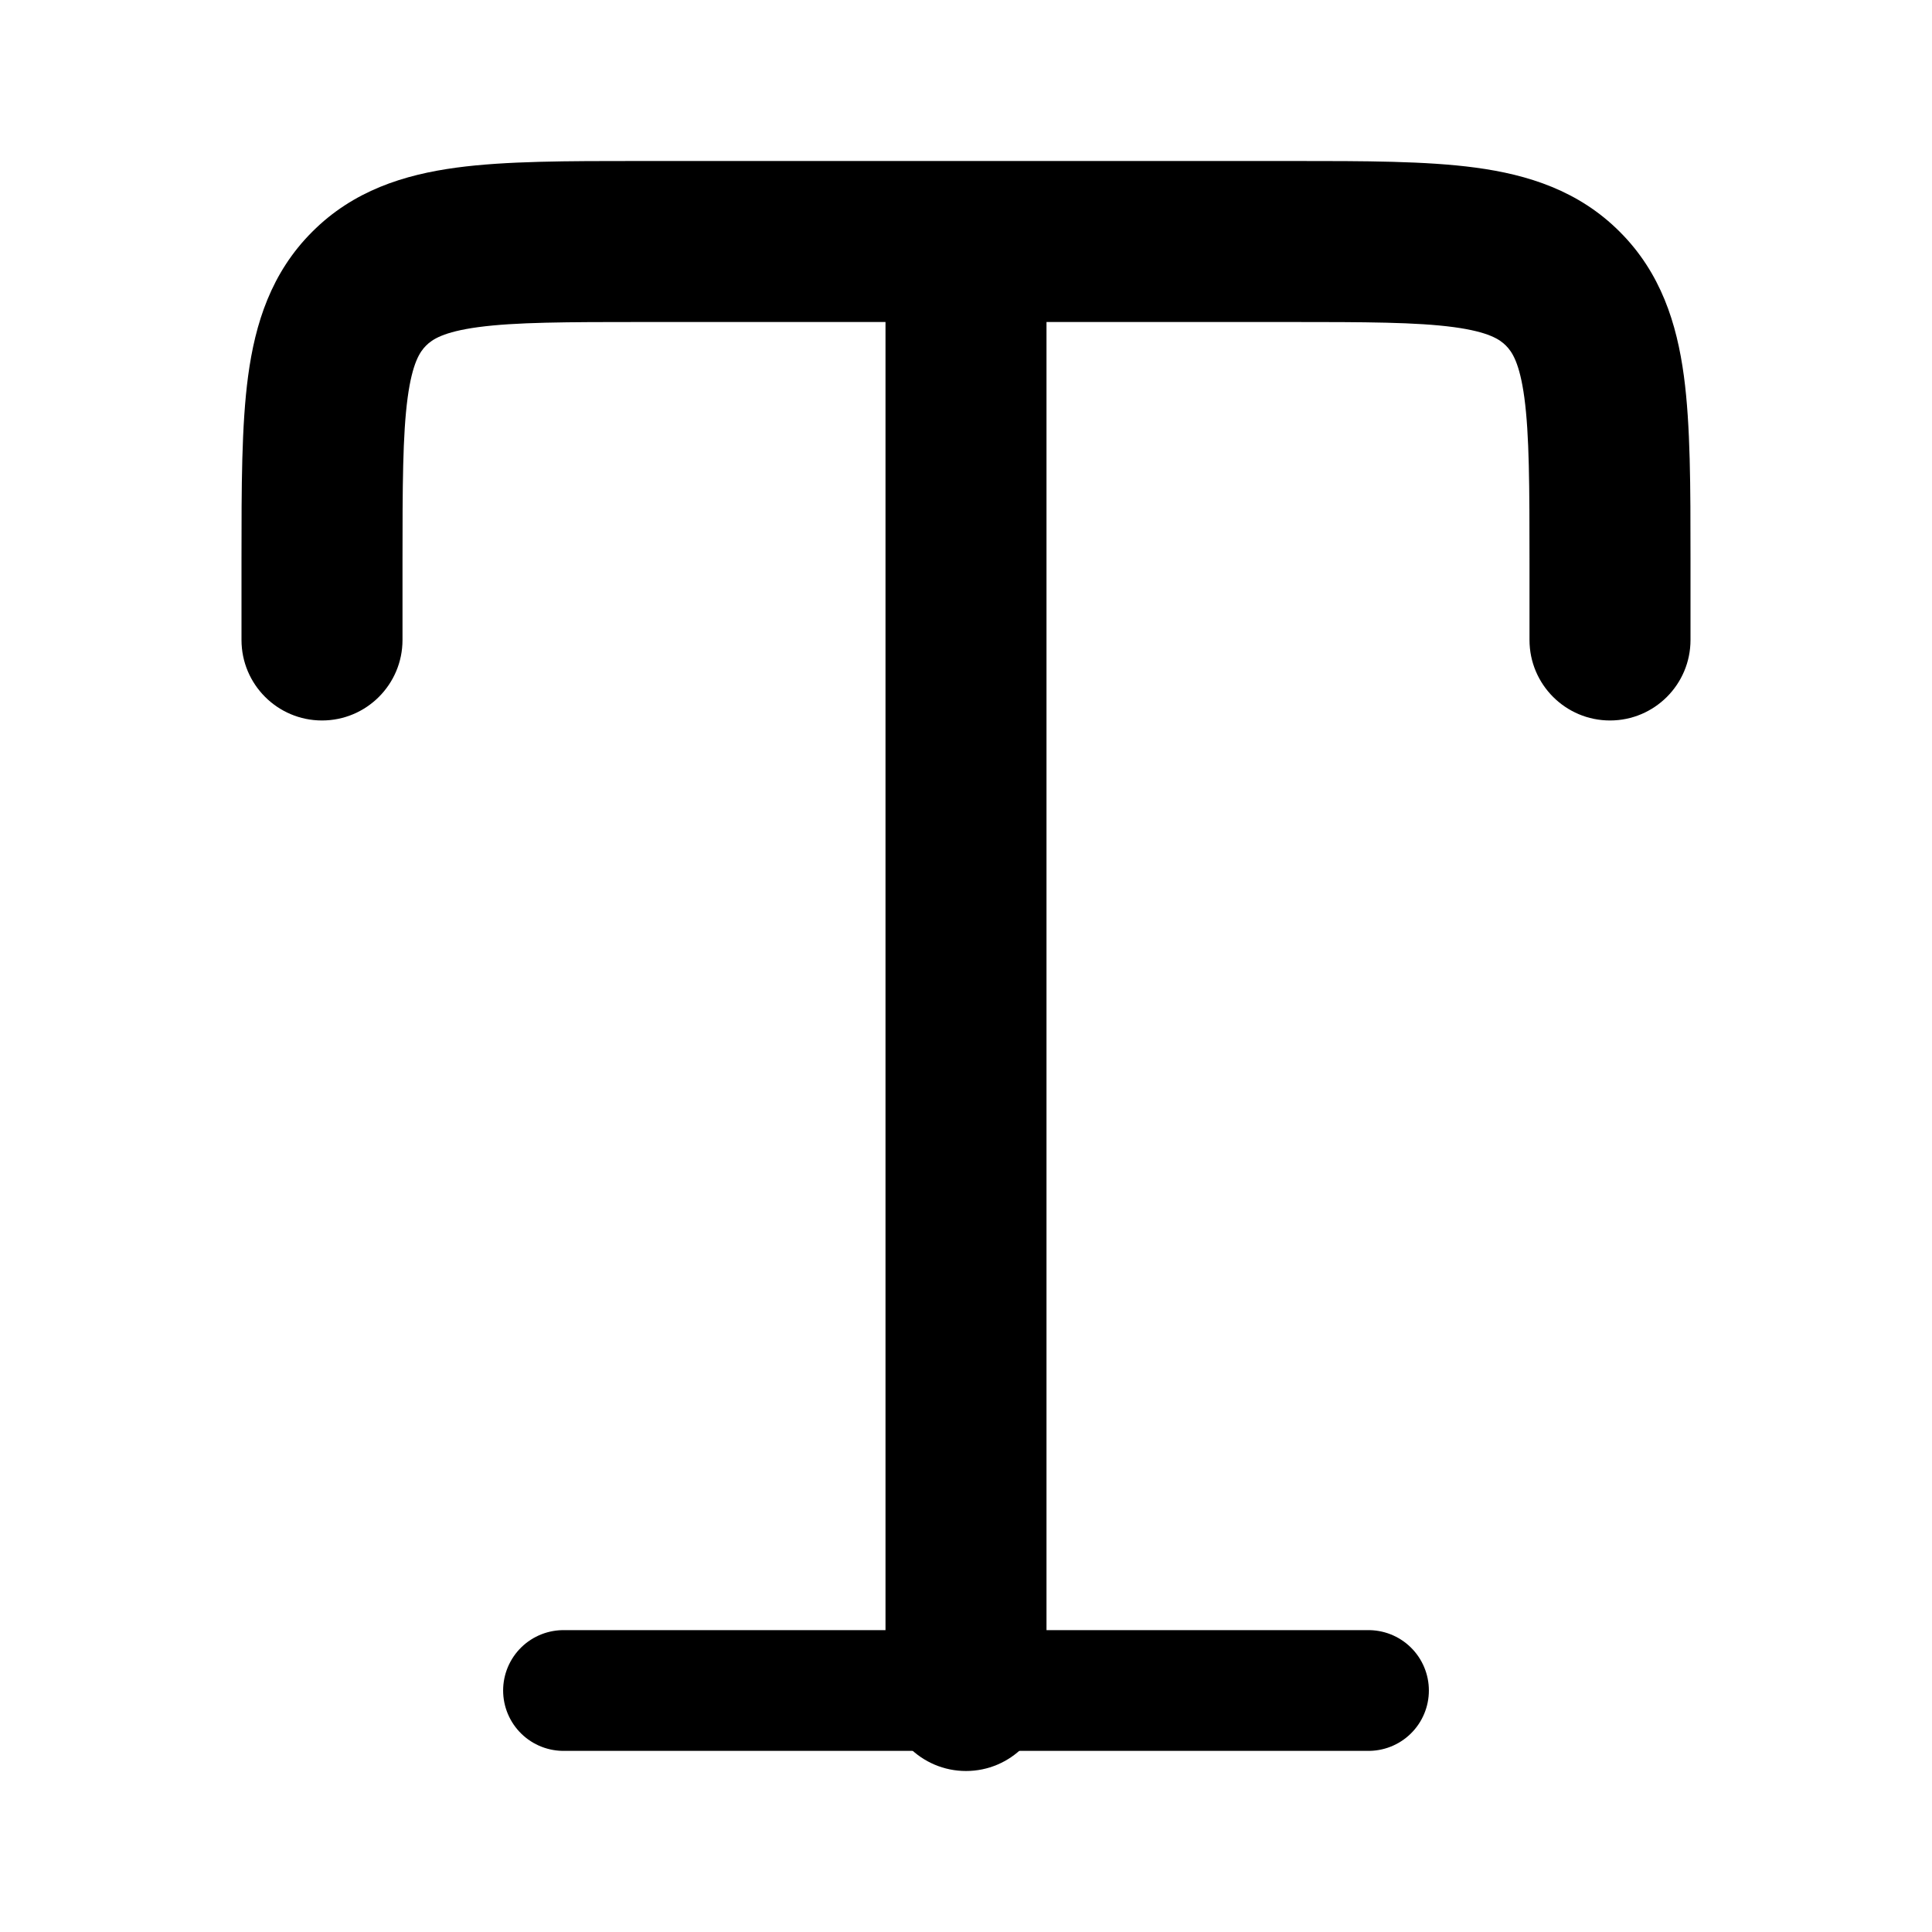
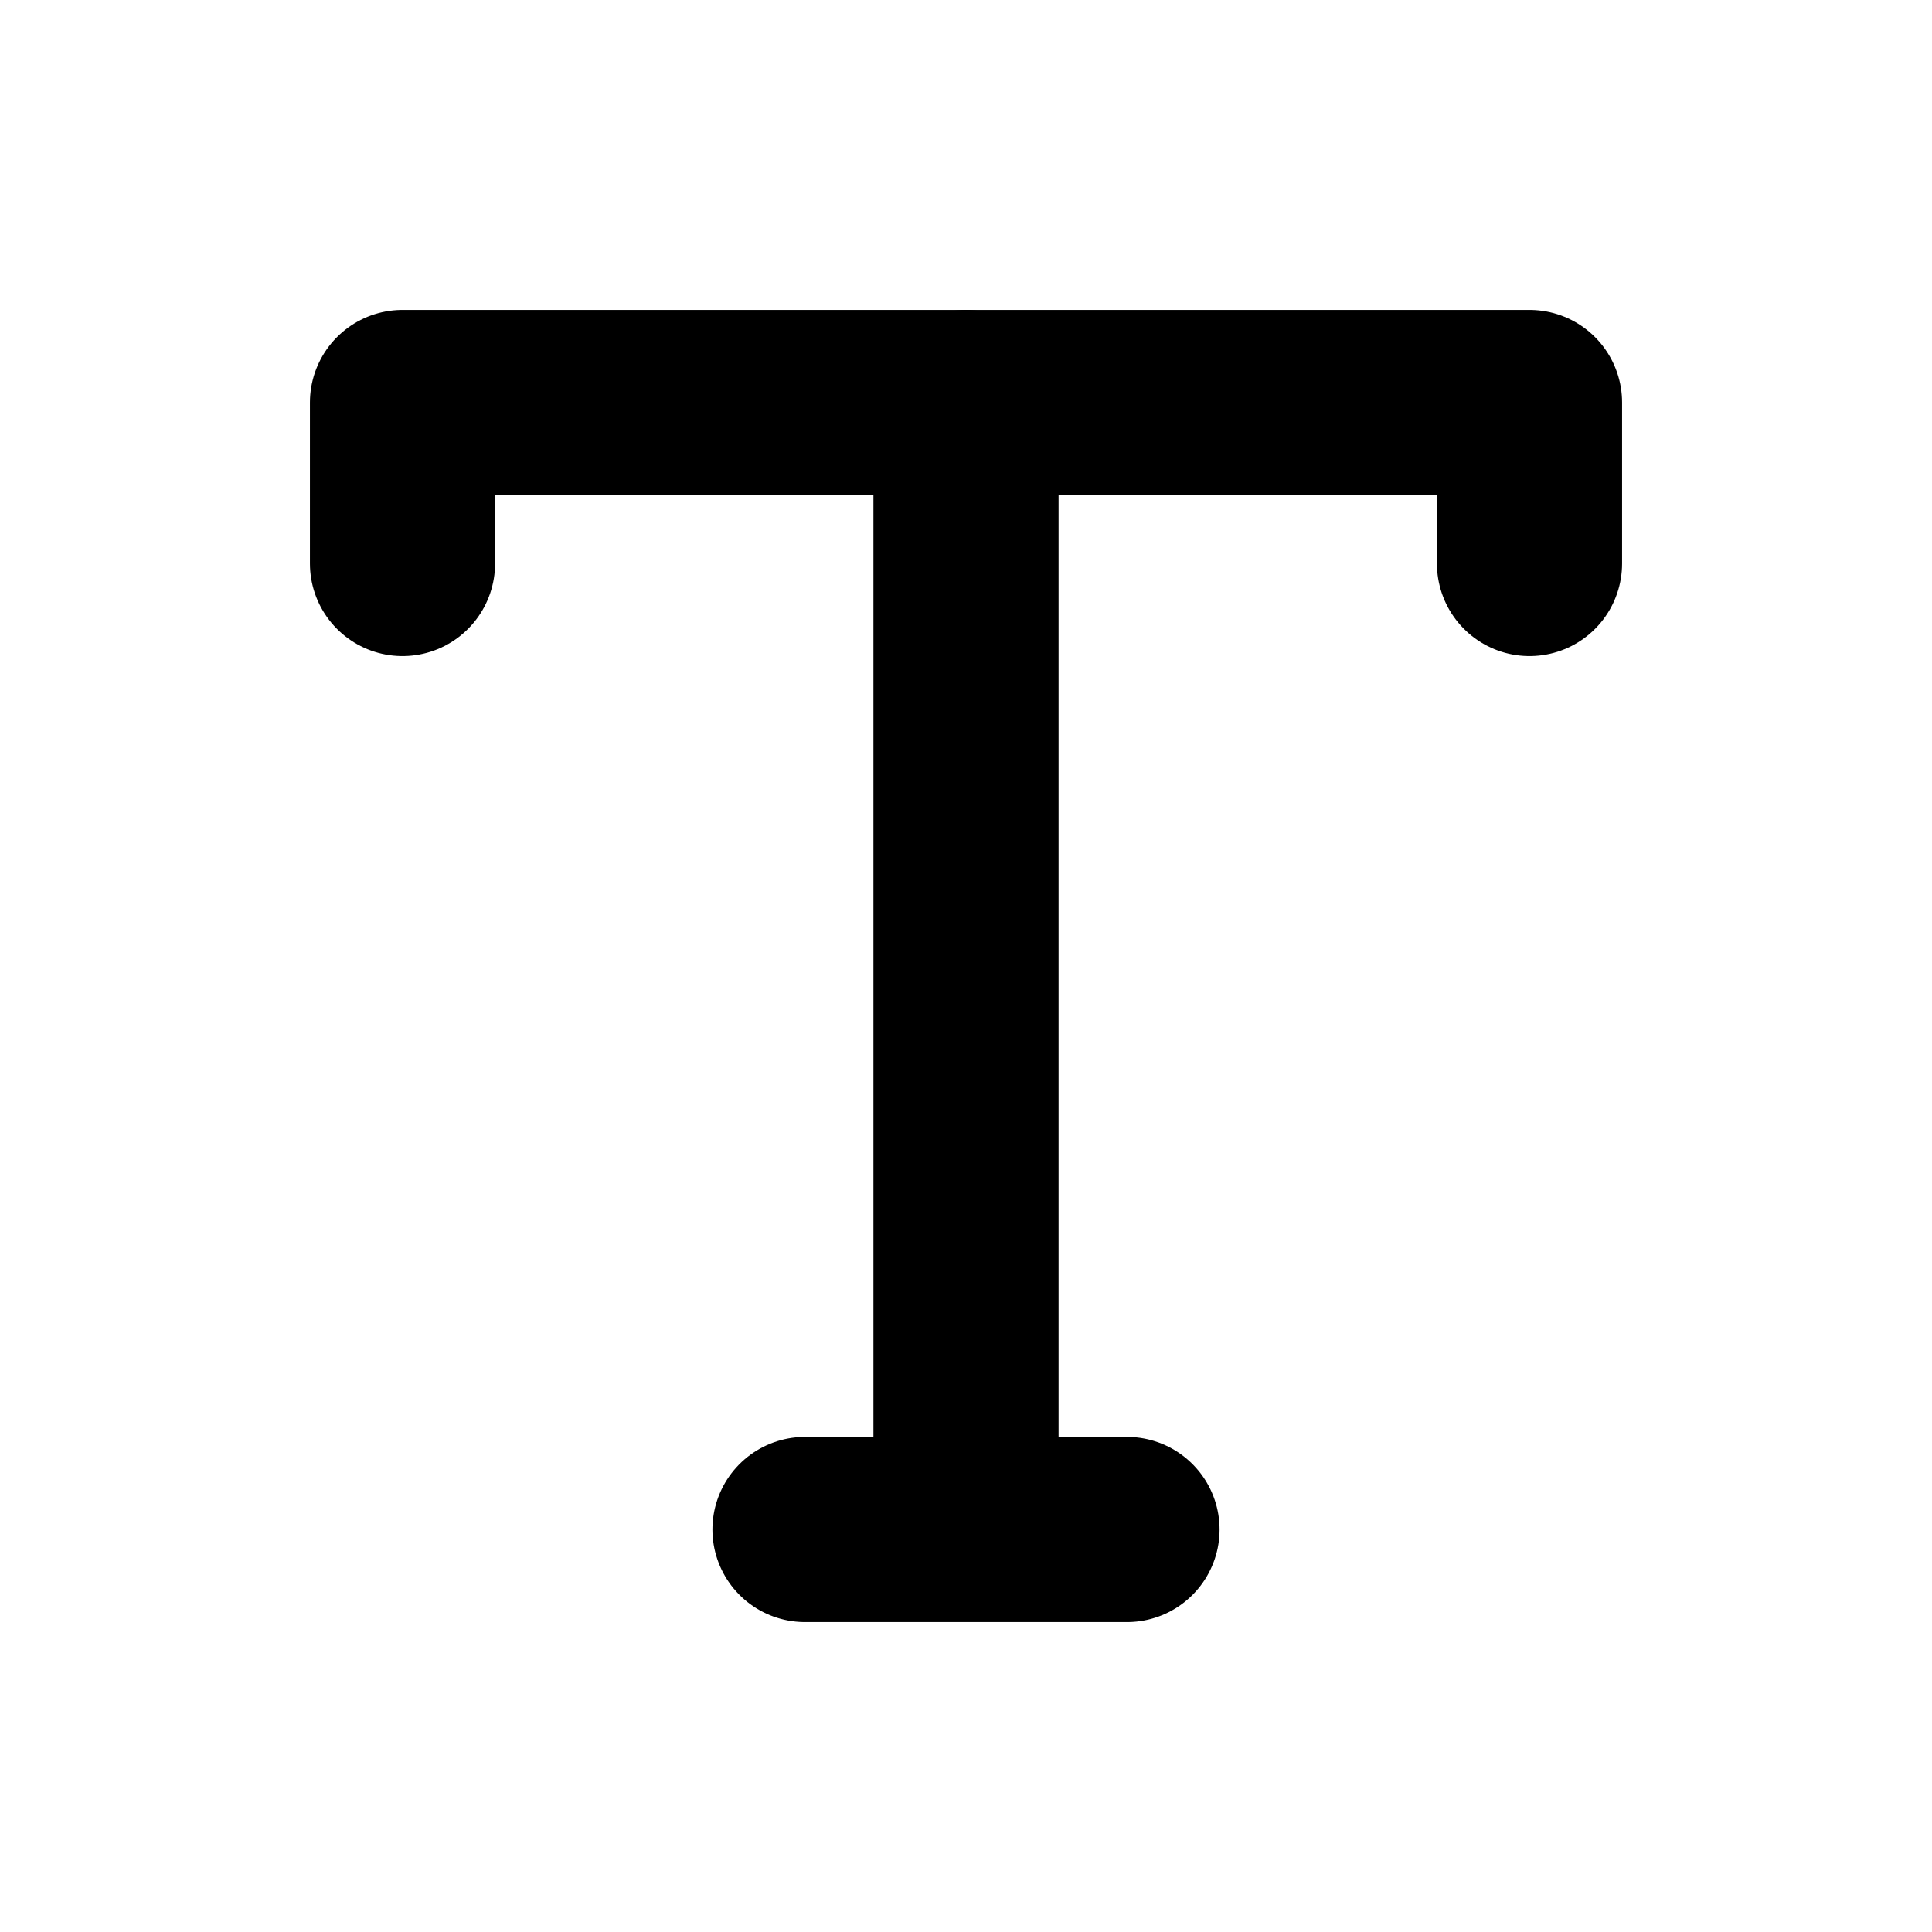
- <svg xmlns="http://www.w3.org/2000/svg" width="24" height="24" viewBox="0 0 24 24" fill="none">
-   <path fill-rule="evenodd" clip-rule="evenodd" d="M7.934 2C7.956 2 7.978 2 8 2L16.066 2C16.952 2 17.716 2 18.328 2.082C18.983 2.17 19.612 2.369 20.121 2.879C20.631 3.388 20.83 4.017 20.918 4.672C21 5.284 21 6.048 21 6.934L21 7.95C21 8.502 20.552 8.95 20 8.95C19.448 8.95 19 8.502 19 7.95V7C19 6.029 18.998 5.401 18.936 4.939C18.877 4.505 18.783 4.369 18.707 4.293C18.631 4.217 18.495 4.123 18.061 4.064C17.599 4.002 16.971 4 16 4H13V21C13 21.552 12.552 22 12 22C11.448 22 11 21.552 11 21V4H8C7.029 4 6.401 4.002 5.939 4.064C5.505 4.123 5.369 4.217 5.293 4.293C5.217 4.369 5.123 4.505 5.064 4.939C5.002 5.401 5 6.029 5 7V7.95C5 8.502 4.552 8.95 4 8.95C3.448 8.95 3 8.502 3 7.95V7C3 6.978 3 6.956 3 6.934C3 6.048 3 5.284 3.082 4.672C3.17 4.017 3.369 3.388 3.879 2.879C4.388 2.369 5.017 2.17 5.672 2.082C6.284 2 7.048 2 7.934 2Z" fill="#000000" />
-   <path d="M7 21H17" stroke="#000000" stroke-width="1.5" stroke-linecap="round" stroke-linejoin="round" />
+ <svg xmlns="http://www.w3.org/2000/svg" width="24" height="24" stroke-width="2.3" viewBox="0 0 24 24" fill="none">
+   <path d="M19 7V5L5 5V7" stroke="#000000" stroke-linecap="round" stroke-linejoin="round" />
+   <path d="M12 5L12 19M12 19H10M12 19H14" stroke="#000000" stroke-linecap="round" stroke-linejoin="round" />
</svg>
